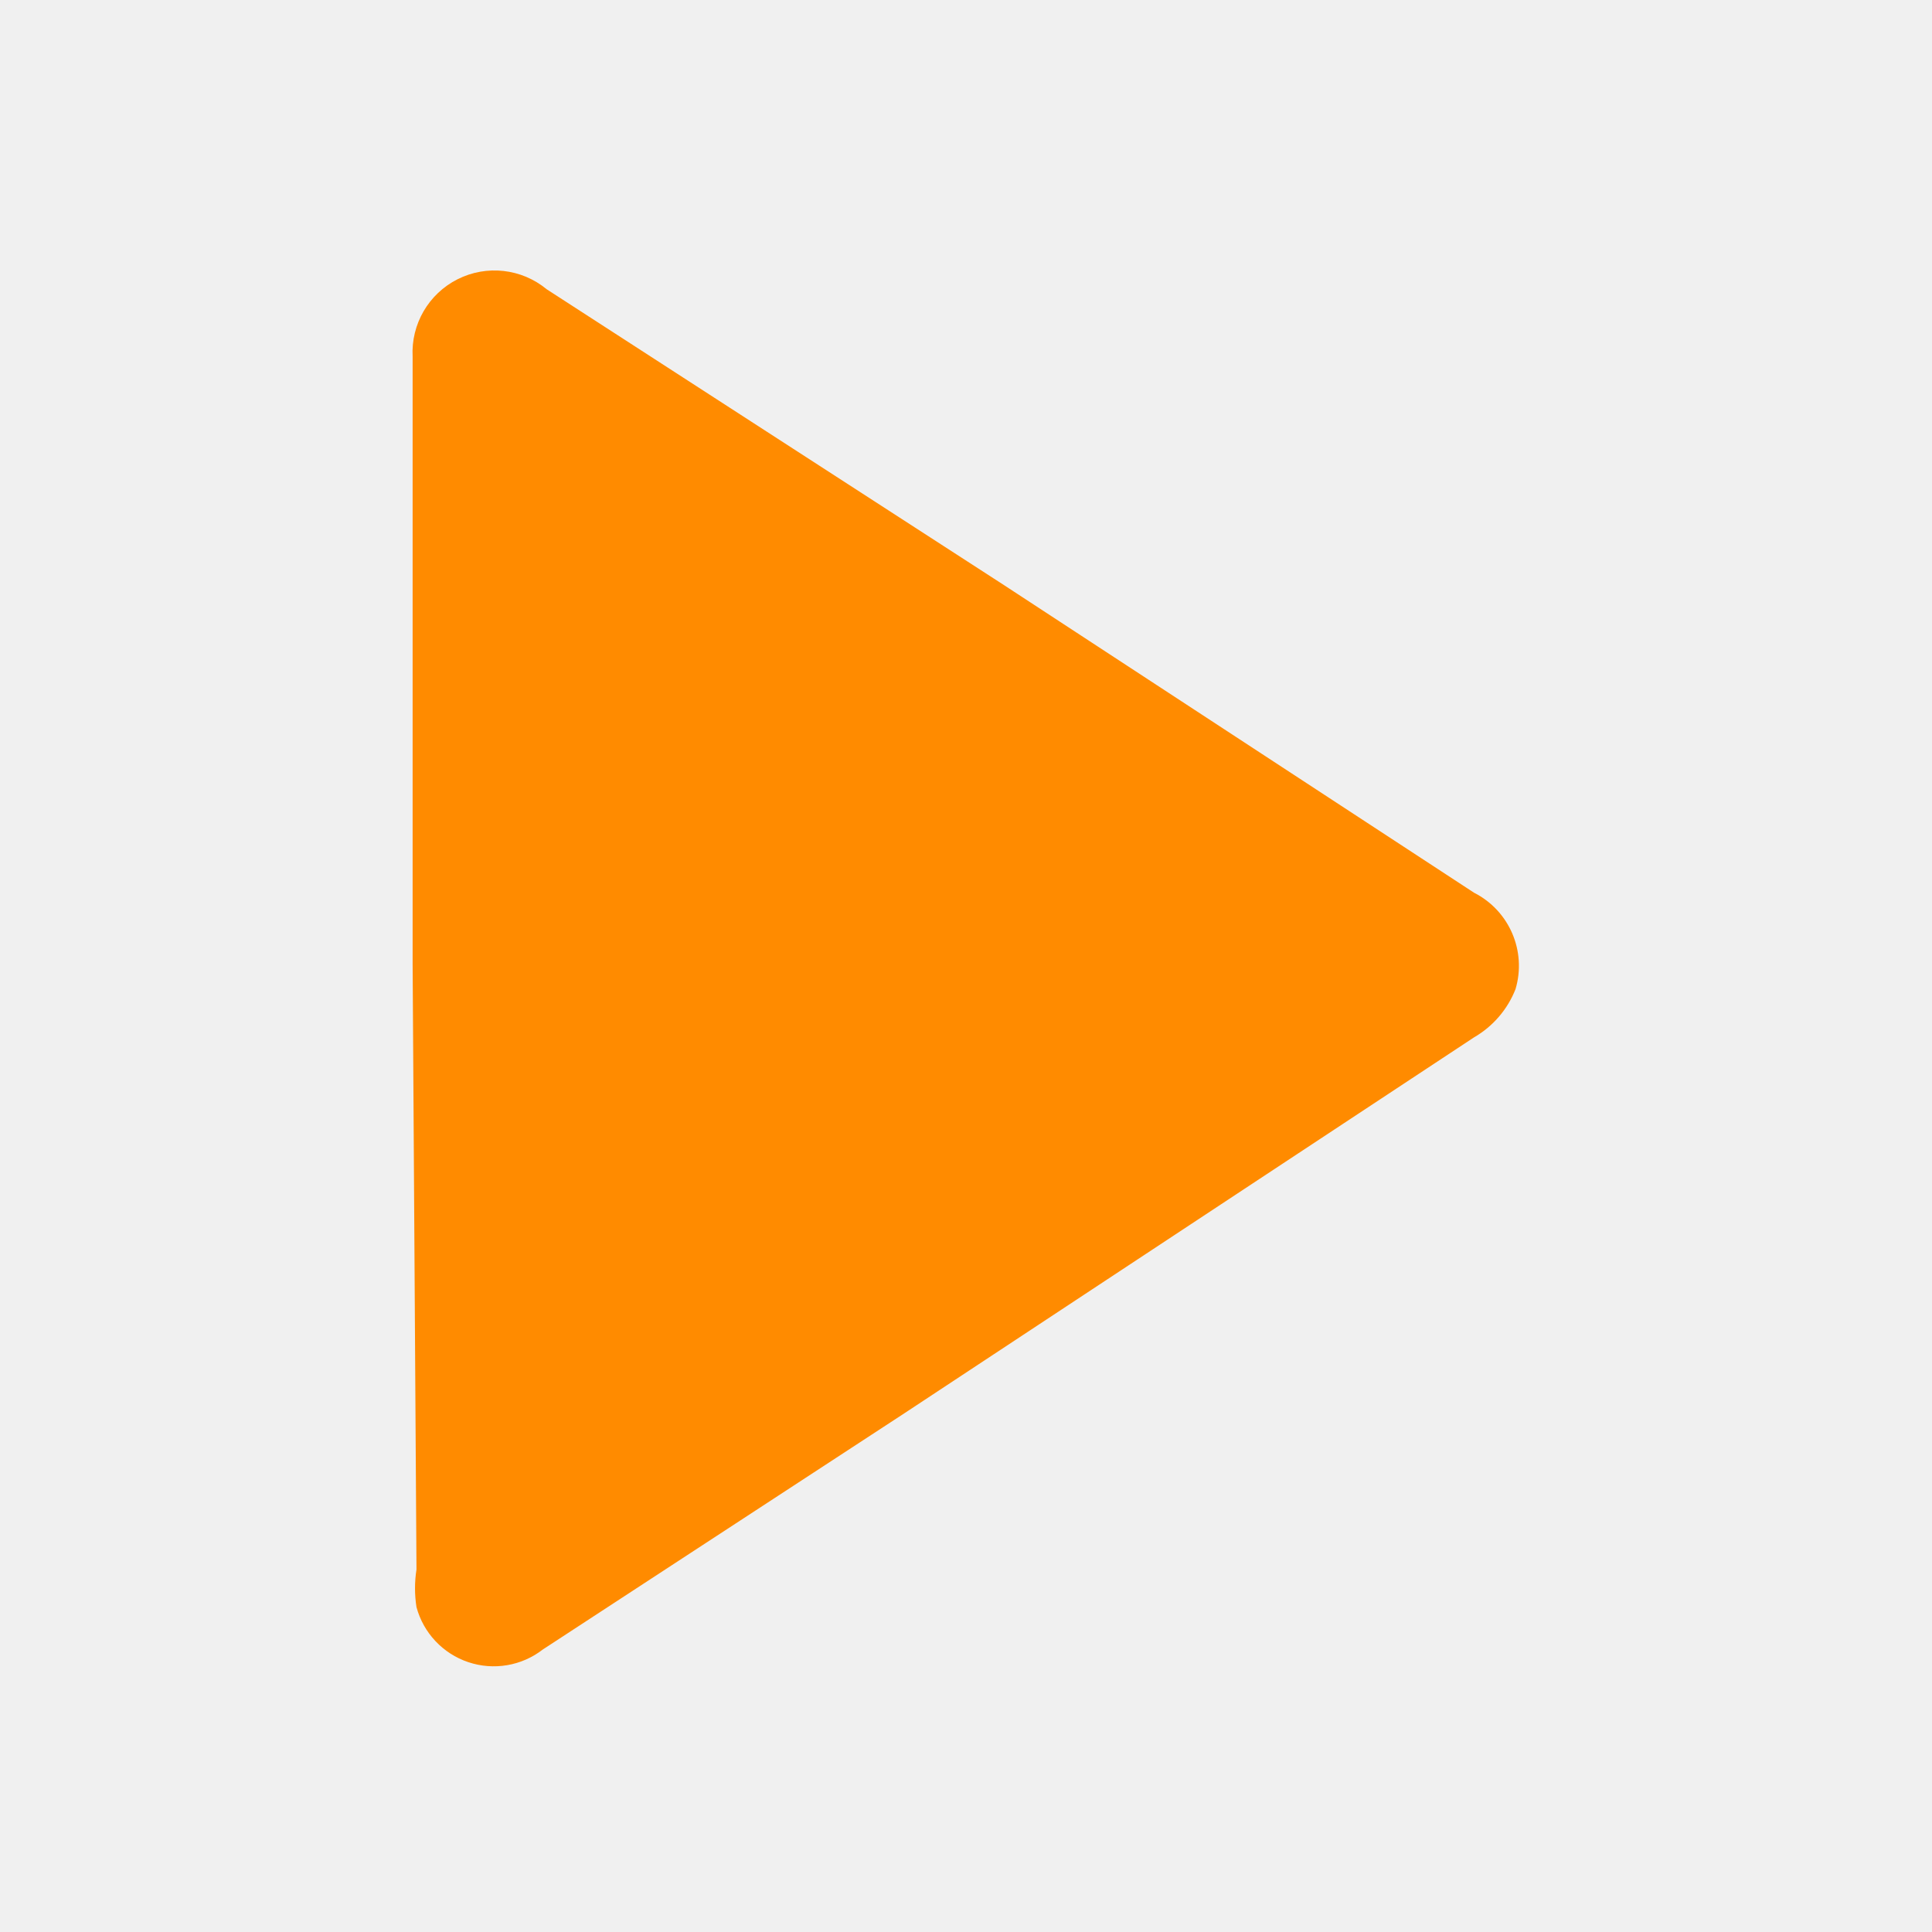
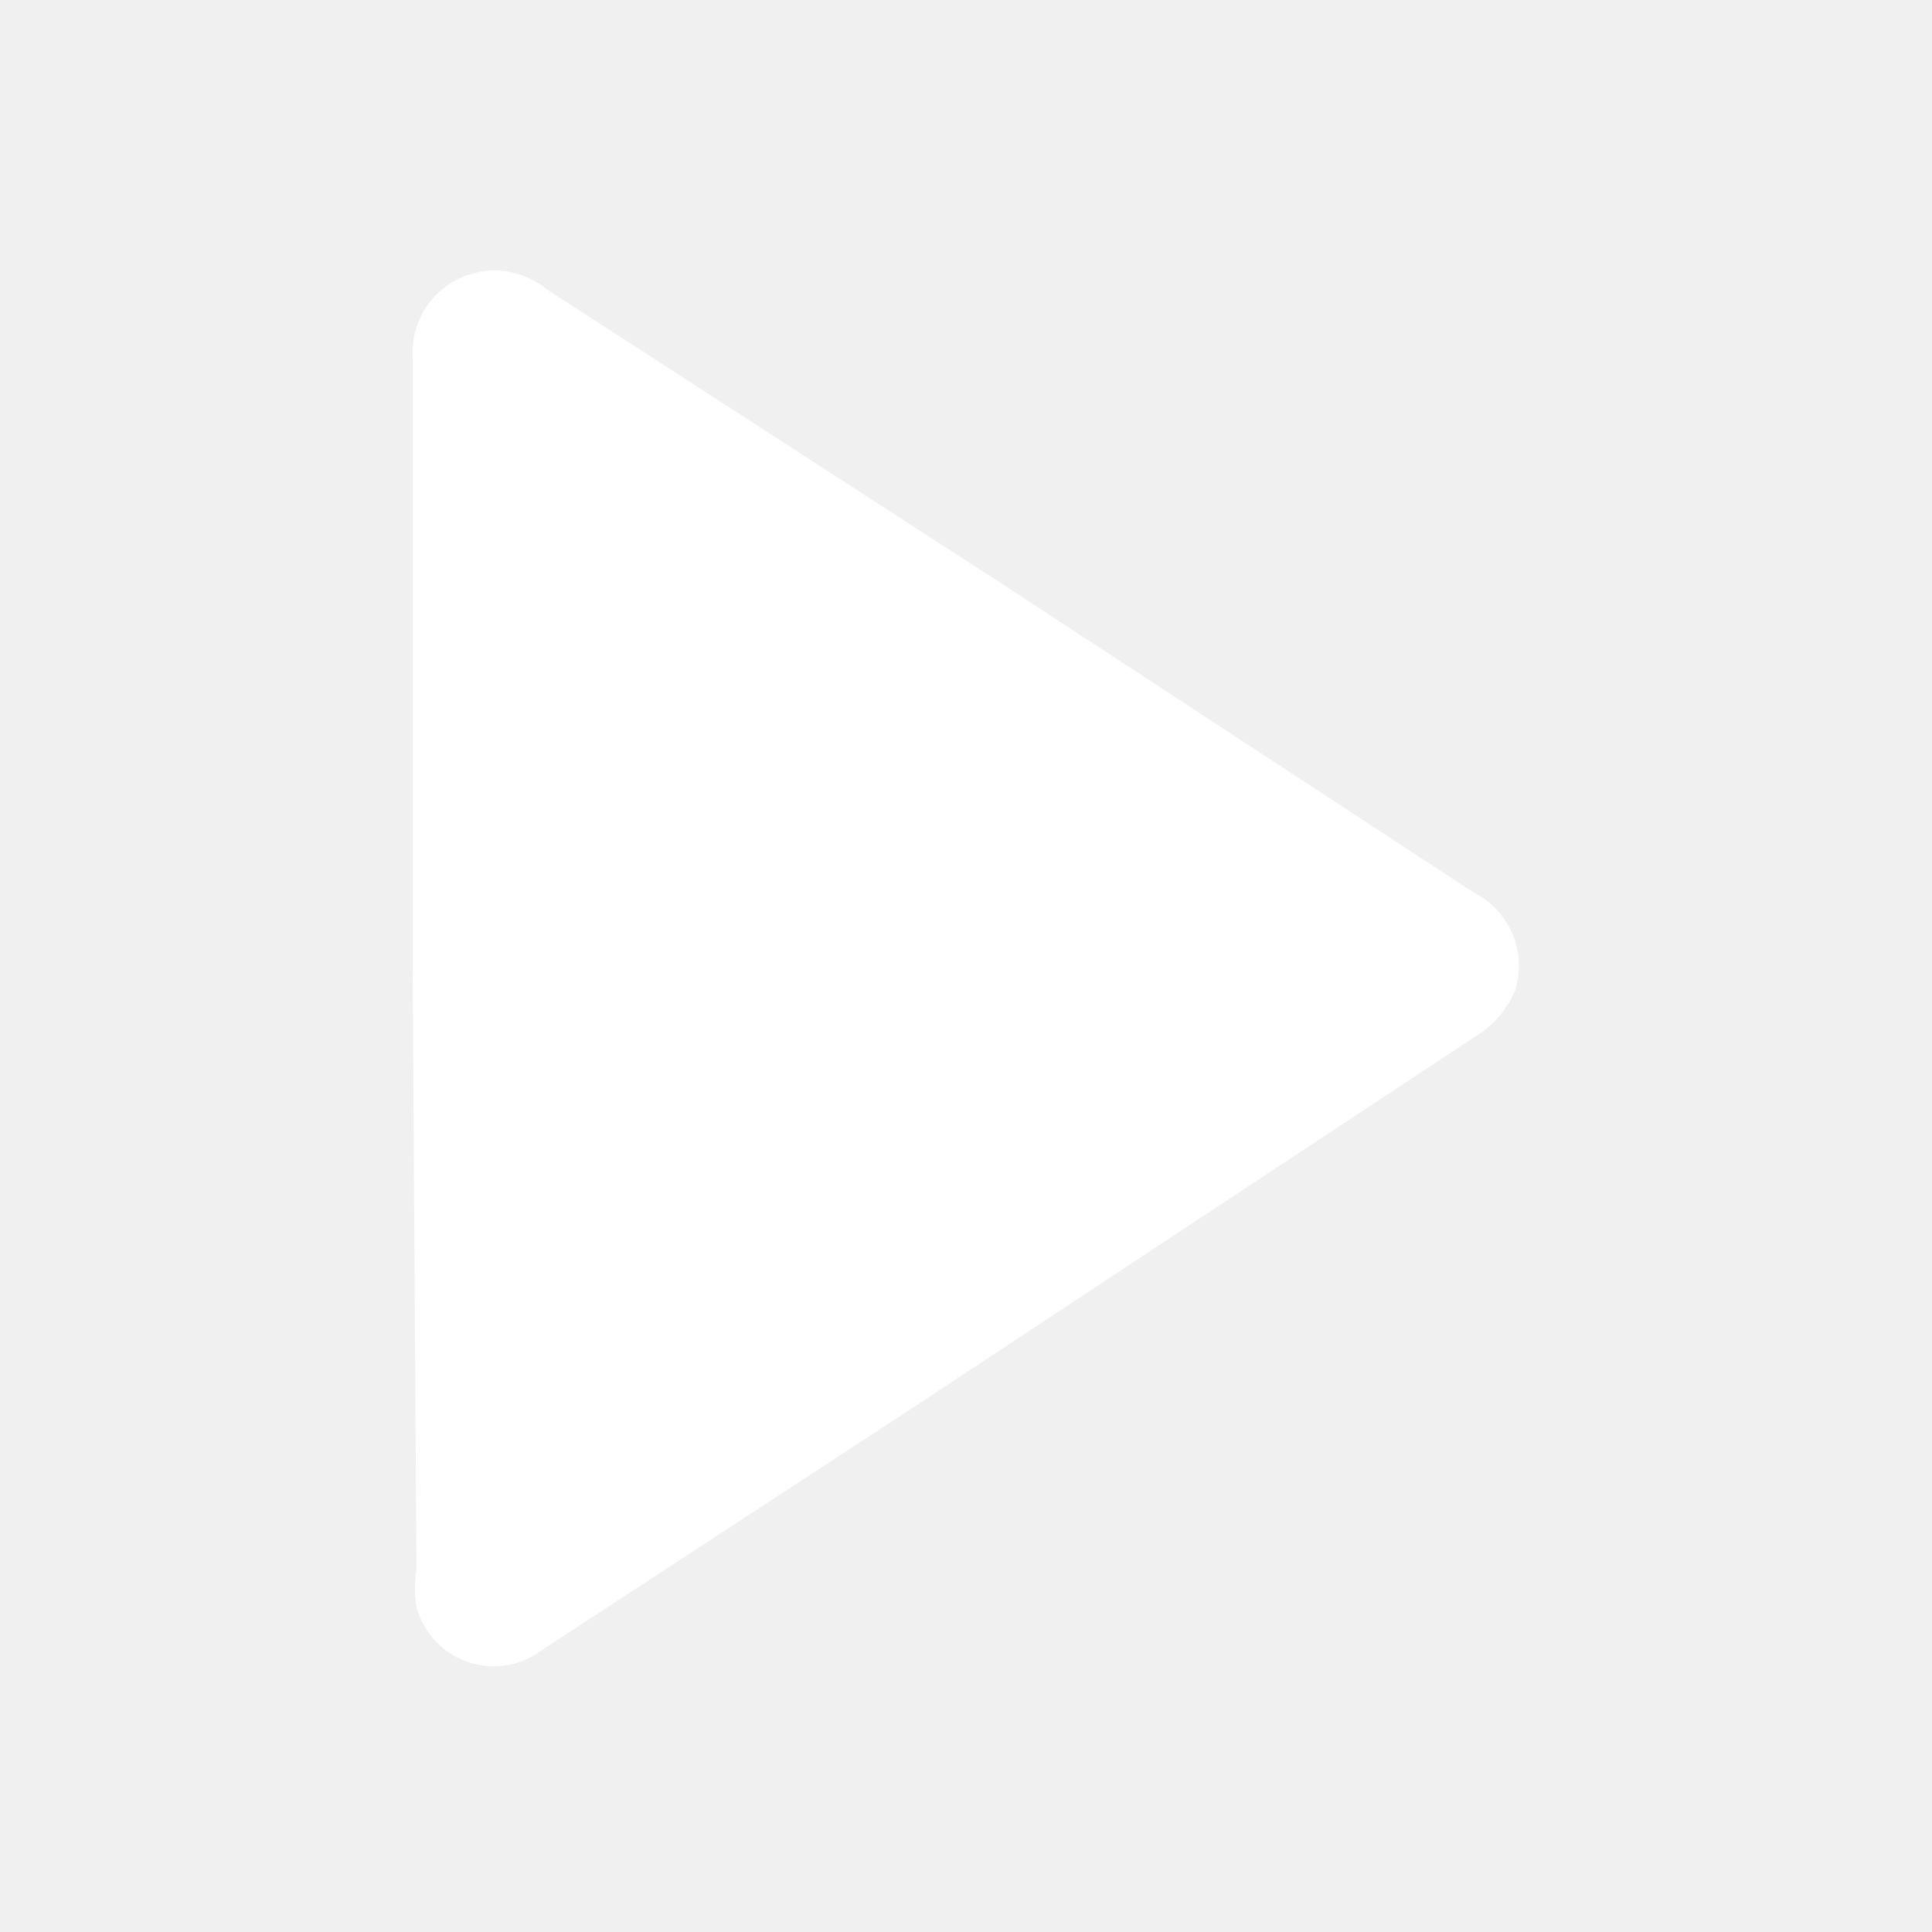
<svg xmlns="http://www.w3.org/2000/svg" viewBox="0 0 20.04 20.04">
  <defs>
-     <style>.cls-1{fill:none;}.cls-2{fill:#ff8b00;}</style>
+     <style>.cls-1{fill:none;}.cls-2{fill:#ffffff;}</style>
  </defs>
  <g id="Layer_2" data-name="Layer 2">
    <g id="Layer_1-2" data-name="Layer 1">
      <rect class="cls-1" width="20.04" height="20.04" />
      <path class="cls-2" d="M4.28,10V3.7A.85.85,0,0,1,5.67,3L10.4,6.06l4.89,3.2a.85.85,0,0,1,.43,1,1,1,0,0,1-.43.5L9.38,14.66,5.63,17.11a.83.83,0,0,1-1.31-.44,1.26,1.26,0,0,1,0-.39Z" />
    </g>
  </g>
</svg>
